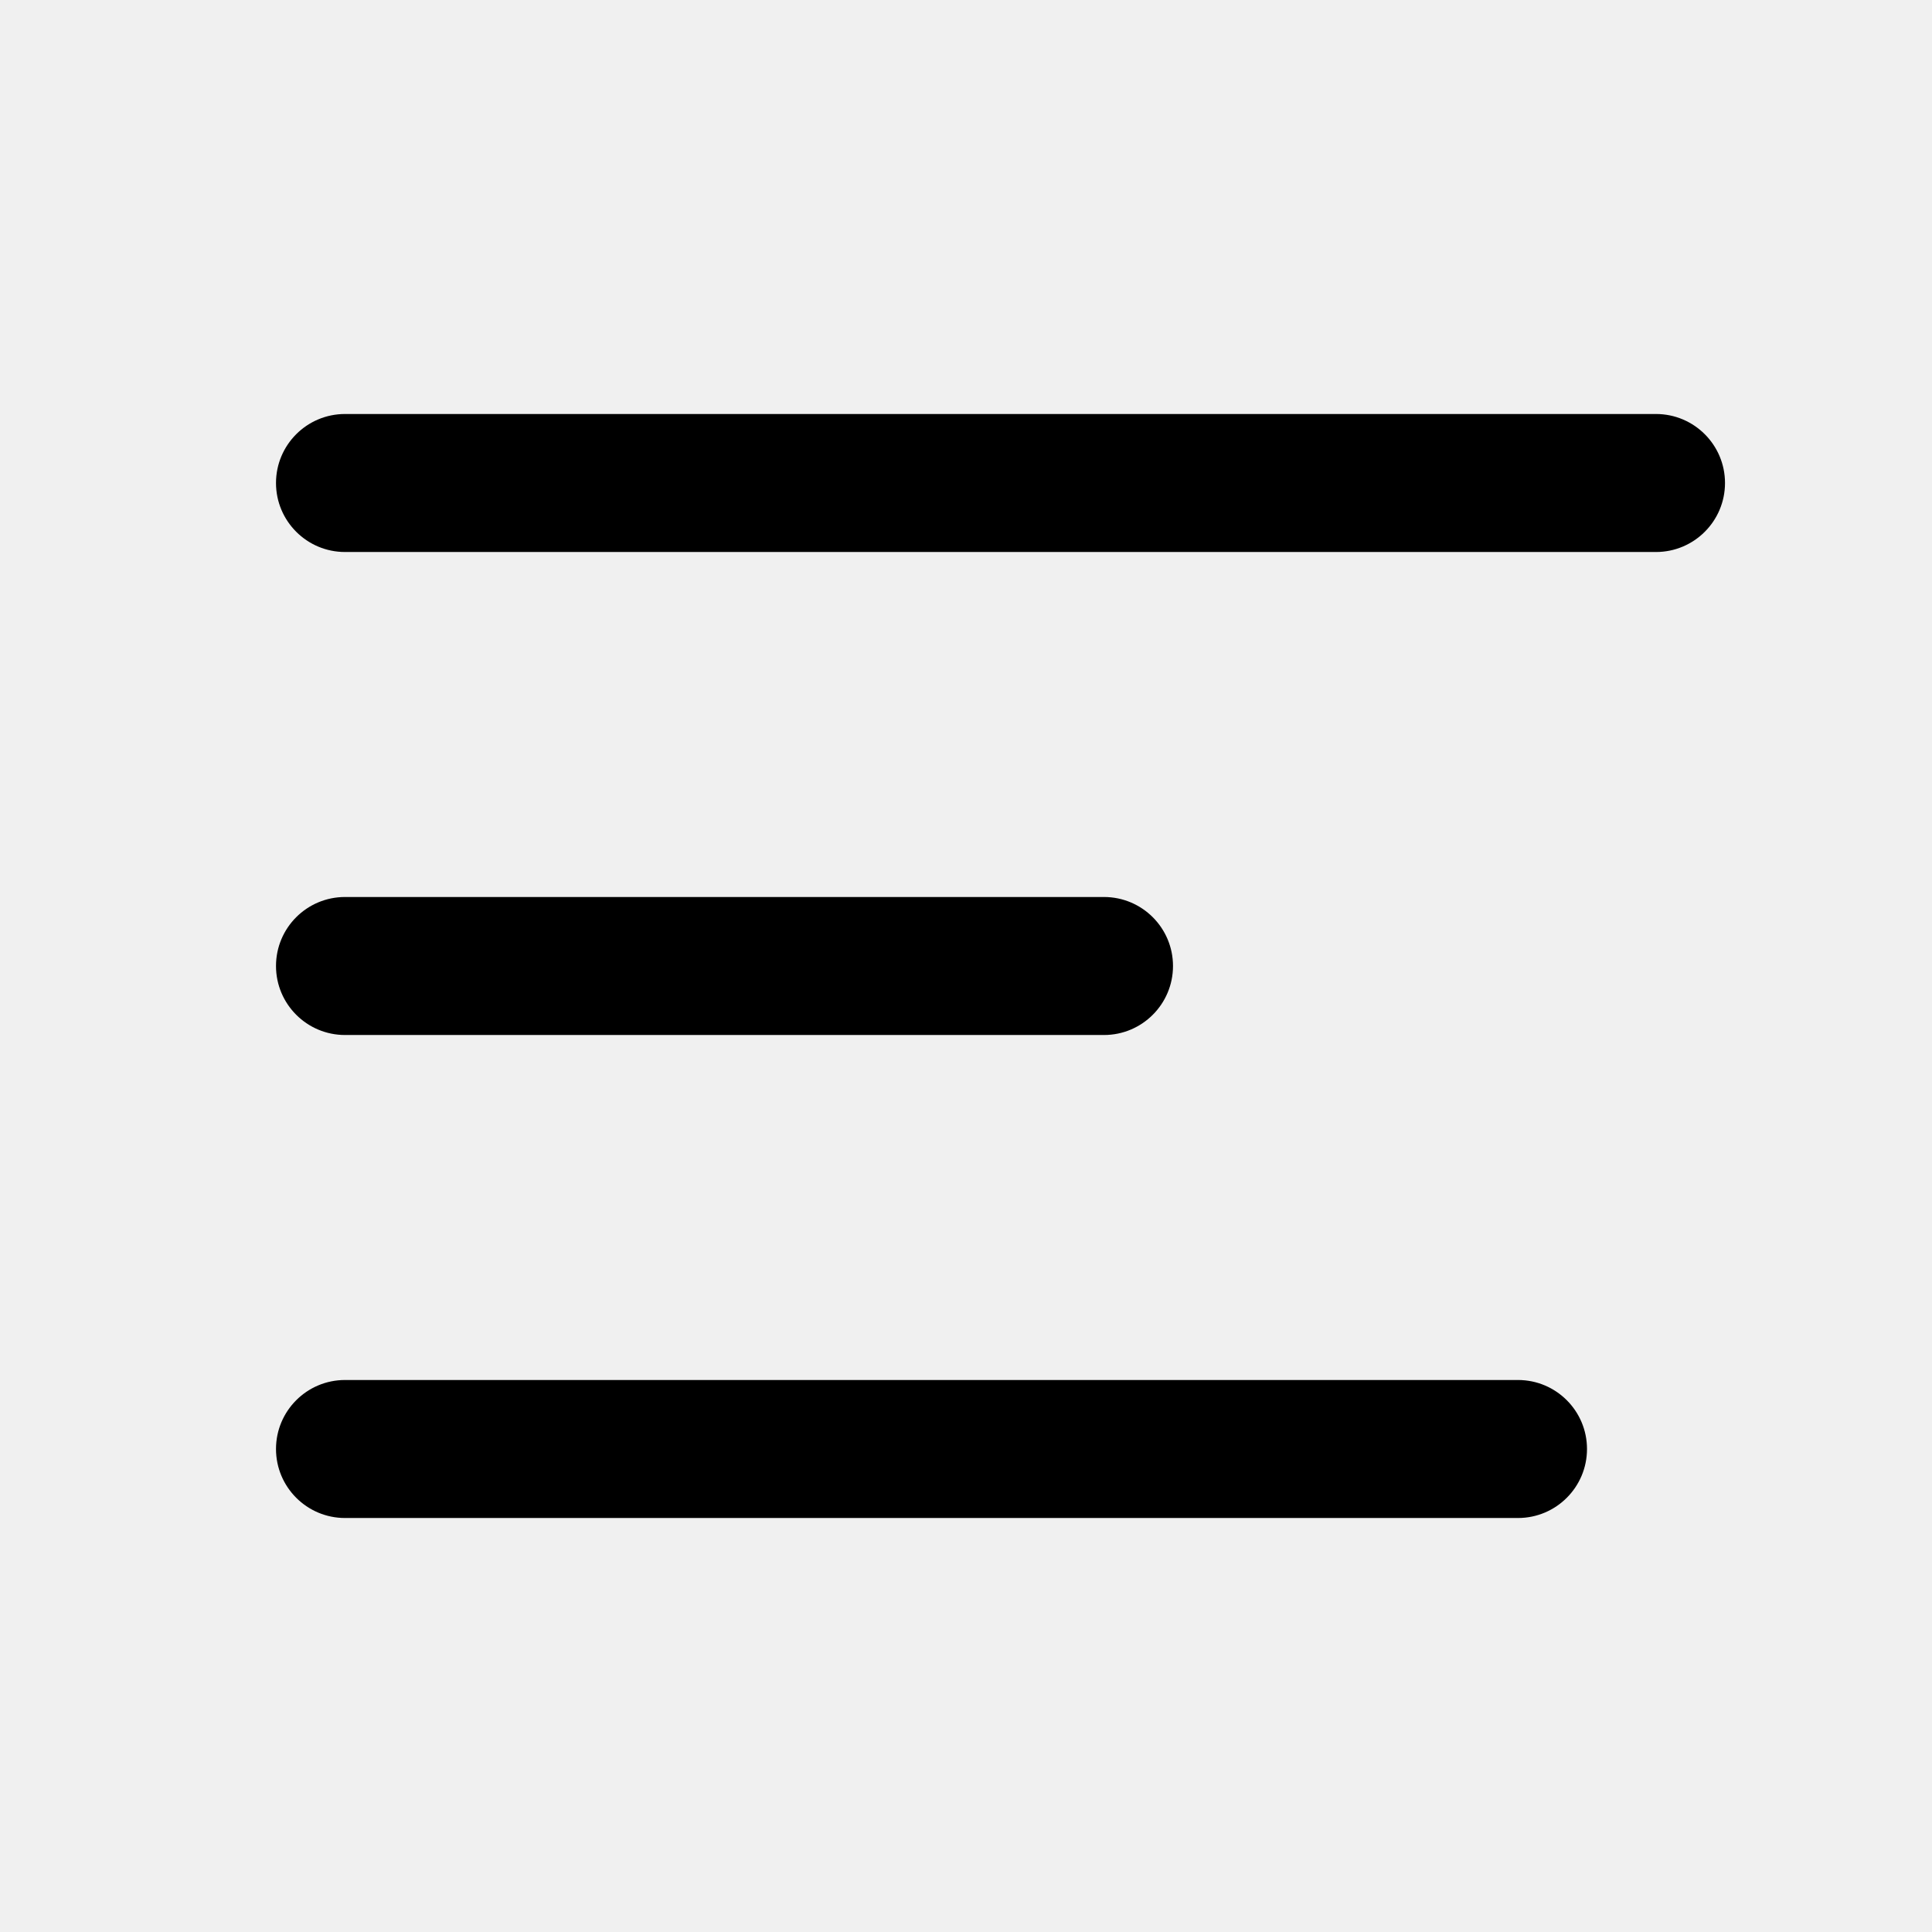
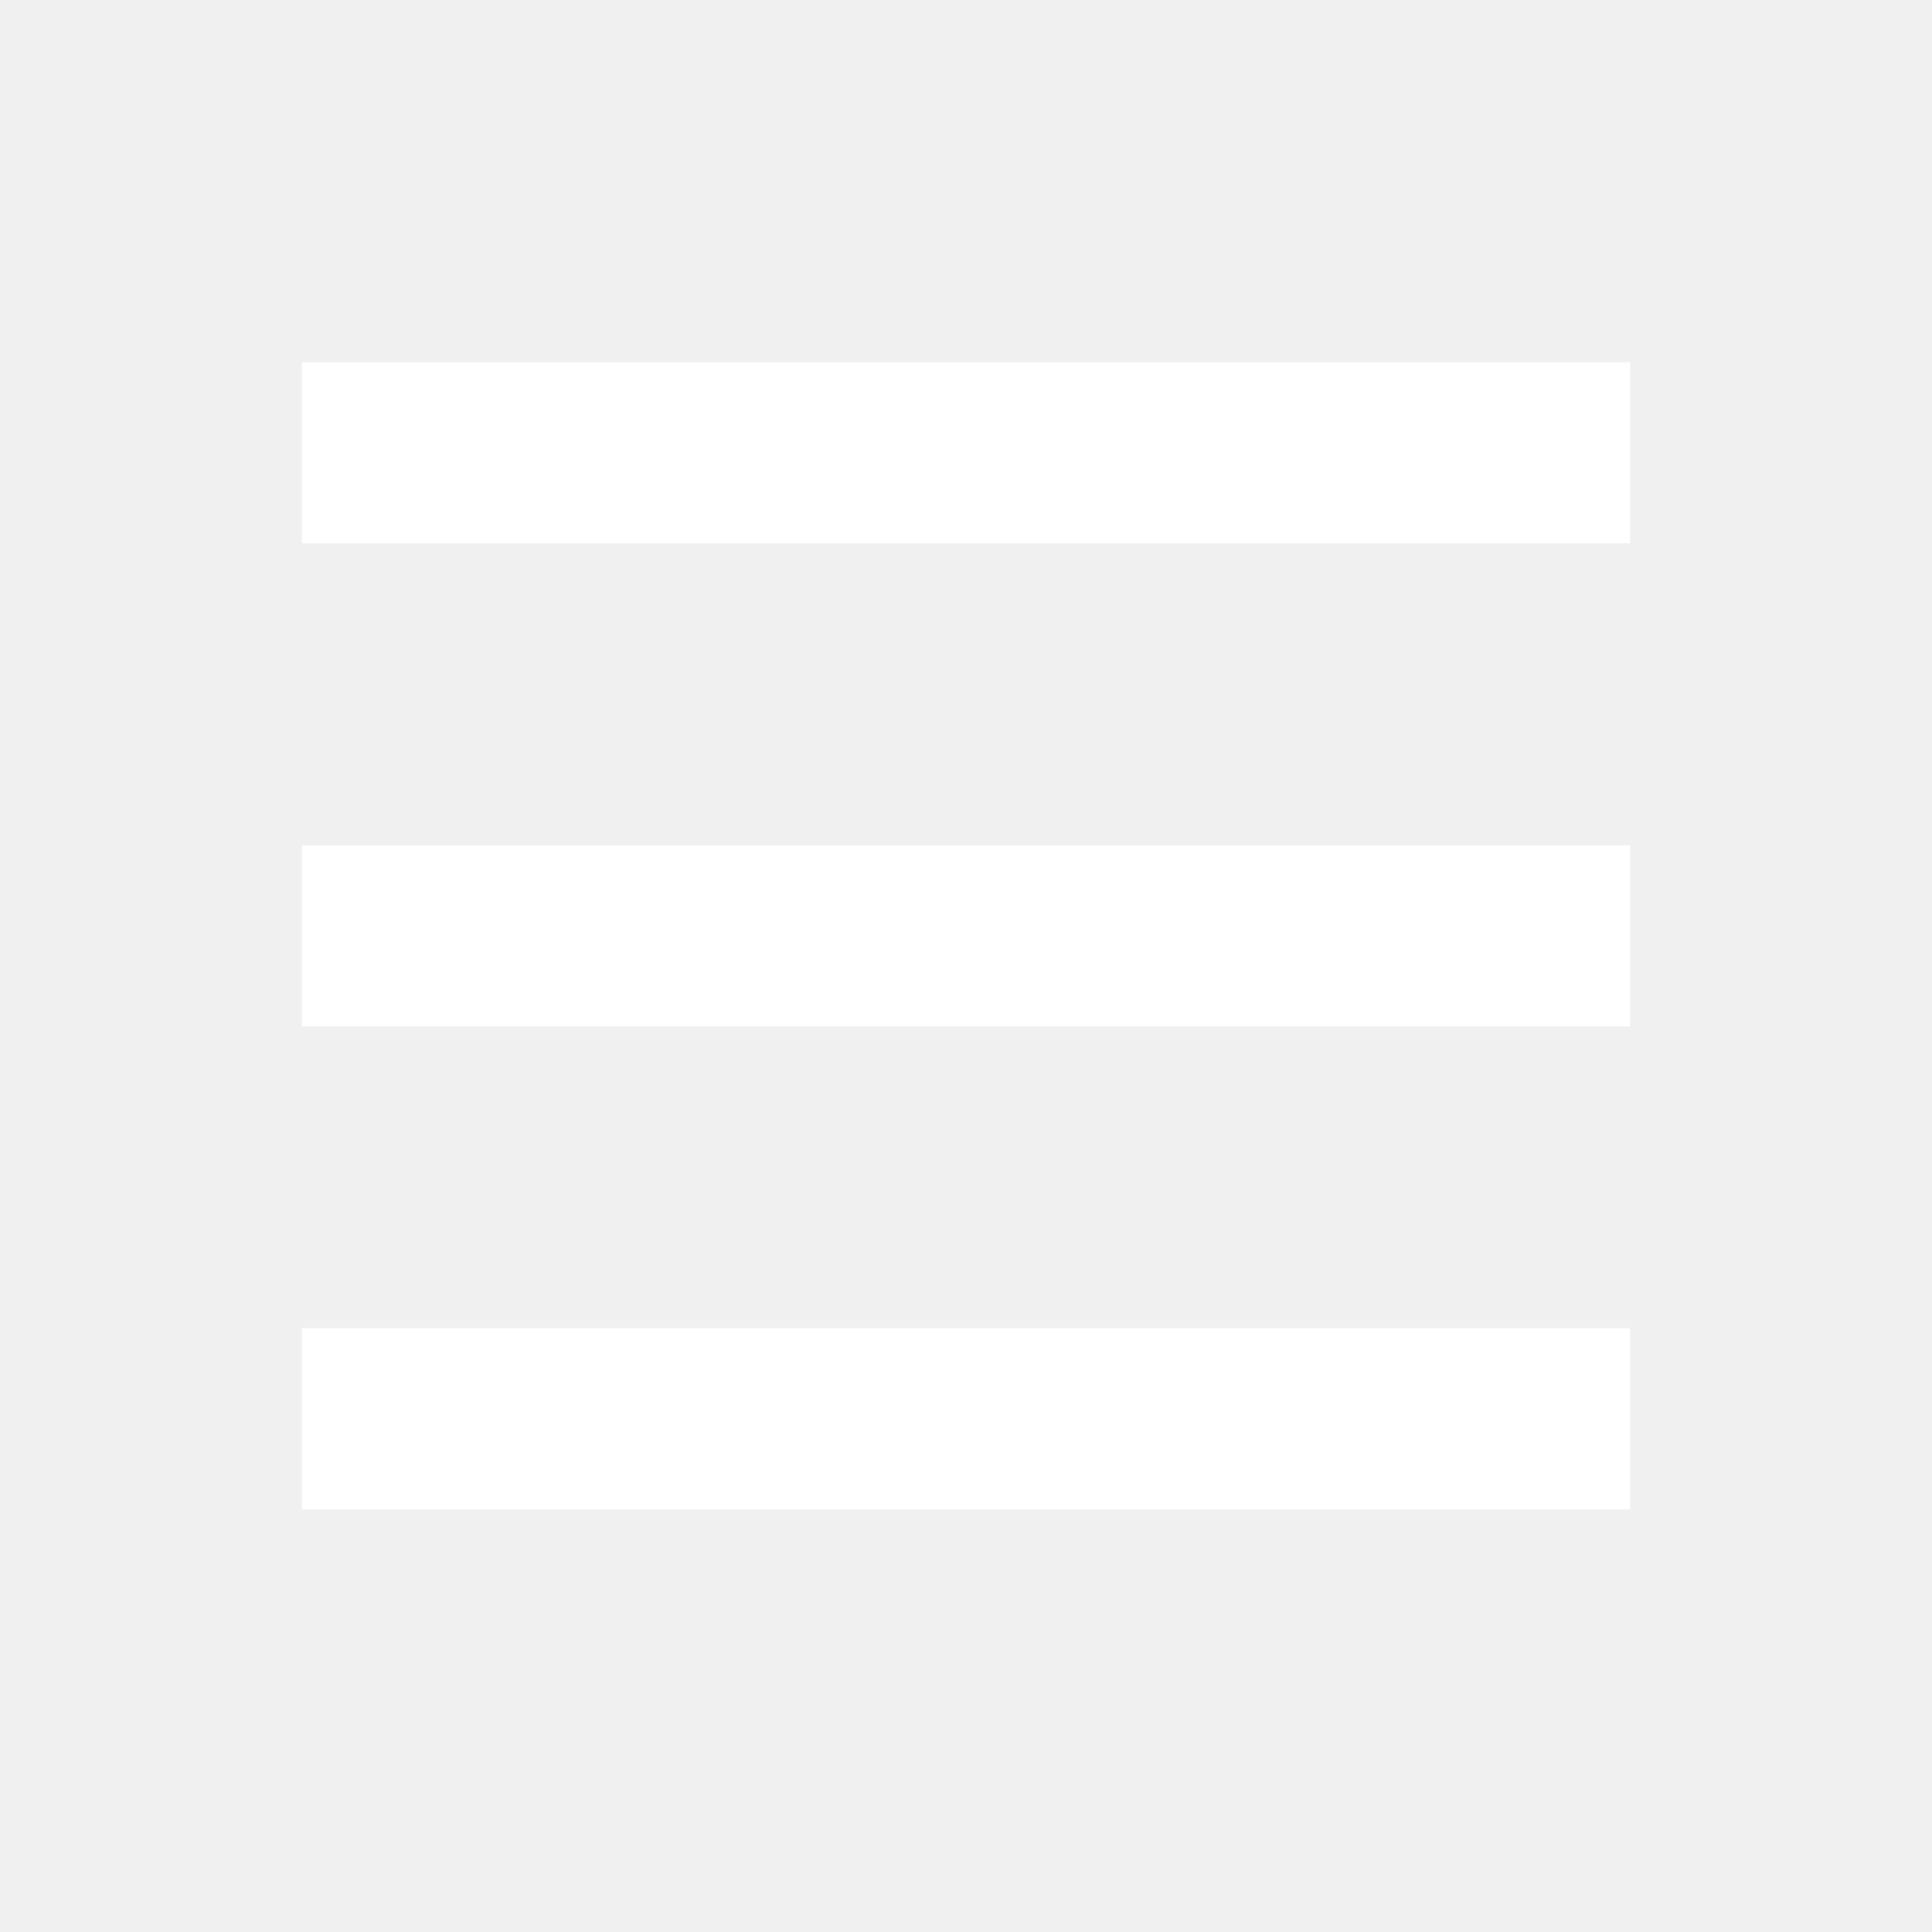
- <svg xmlns="http://www.w3.org/2000/svg" width="800px" height="800px" viewBox="0 0 28 28" fill="none">
-   <path d="M4 7C4 6.448 4.448 6 5 6H24C24.552 6 25 6.448 25 7C25 7.552 24.552 8 24 8H5C4.448 8 4 7.552 4 7Z" fill="#000000" />
-   <path d="M4 14C4 13.447 4.448 13 5 13L16 13C16.552 13 17 13.448 17 14C17 14.552 16.552 15 16 15L5 15C4.448 15 4 14.552 4 14Z" fill="#000000" />
-   <path d="M5 20C4.448 20 4 20.448 4 21C4 21.552 4.448 22 5 22H22C22.552 22 23 21.552 23 21C23 20.448 22.552 20 22 20H5Z" fill="#000000" />
+ <svg xmlns="http://www.w3.org/2000/svg" width="32" height="32" viewBox="0 0 32 32" fill="none">
+   <line x1="5" y1="7.5" x2="27" y2="7.5" stroke="white" stroke-width="3" />
+   <line x1="5" y1="15.5" x2="27" y2="15.5" stroke="white" stroke-width="3" />
+   <line x1="5" y1="23.5" x2="27" y2="23.5" stroke="white" stroke-width="3" />
</svg>
